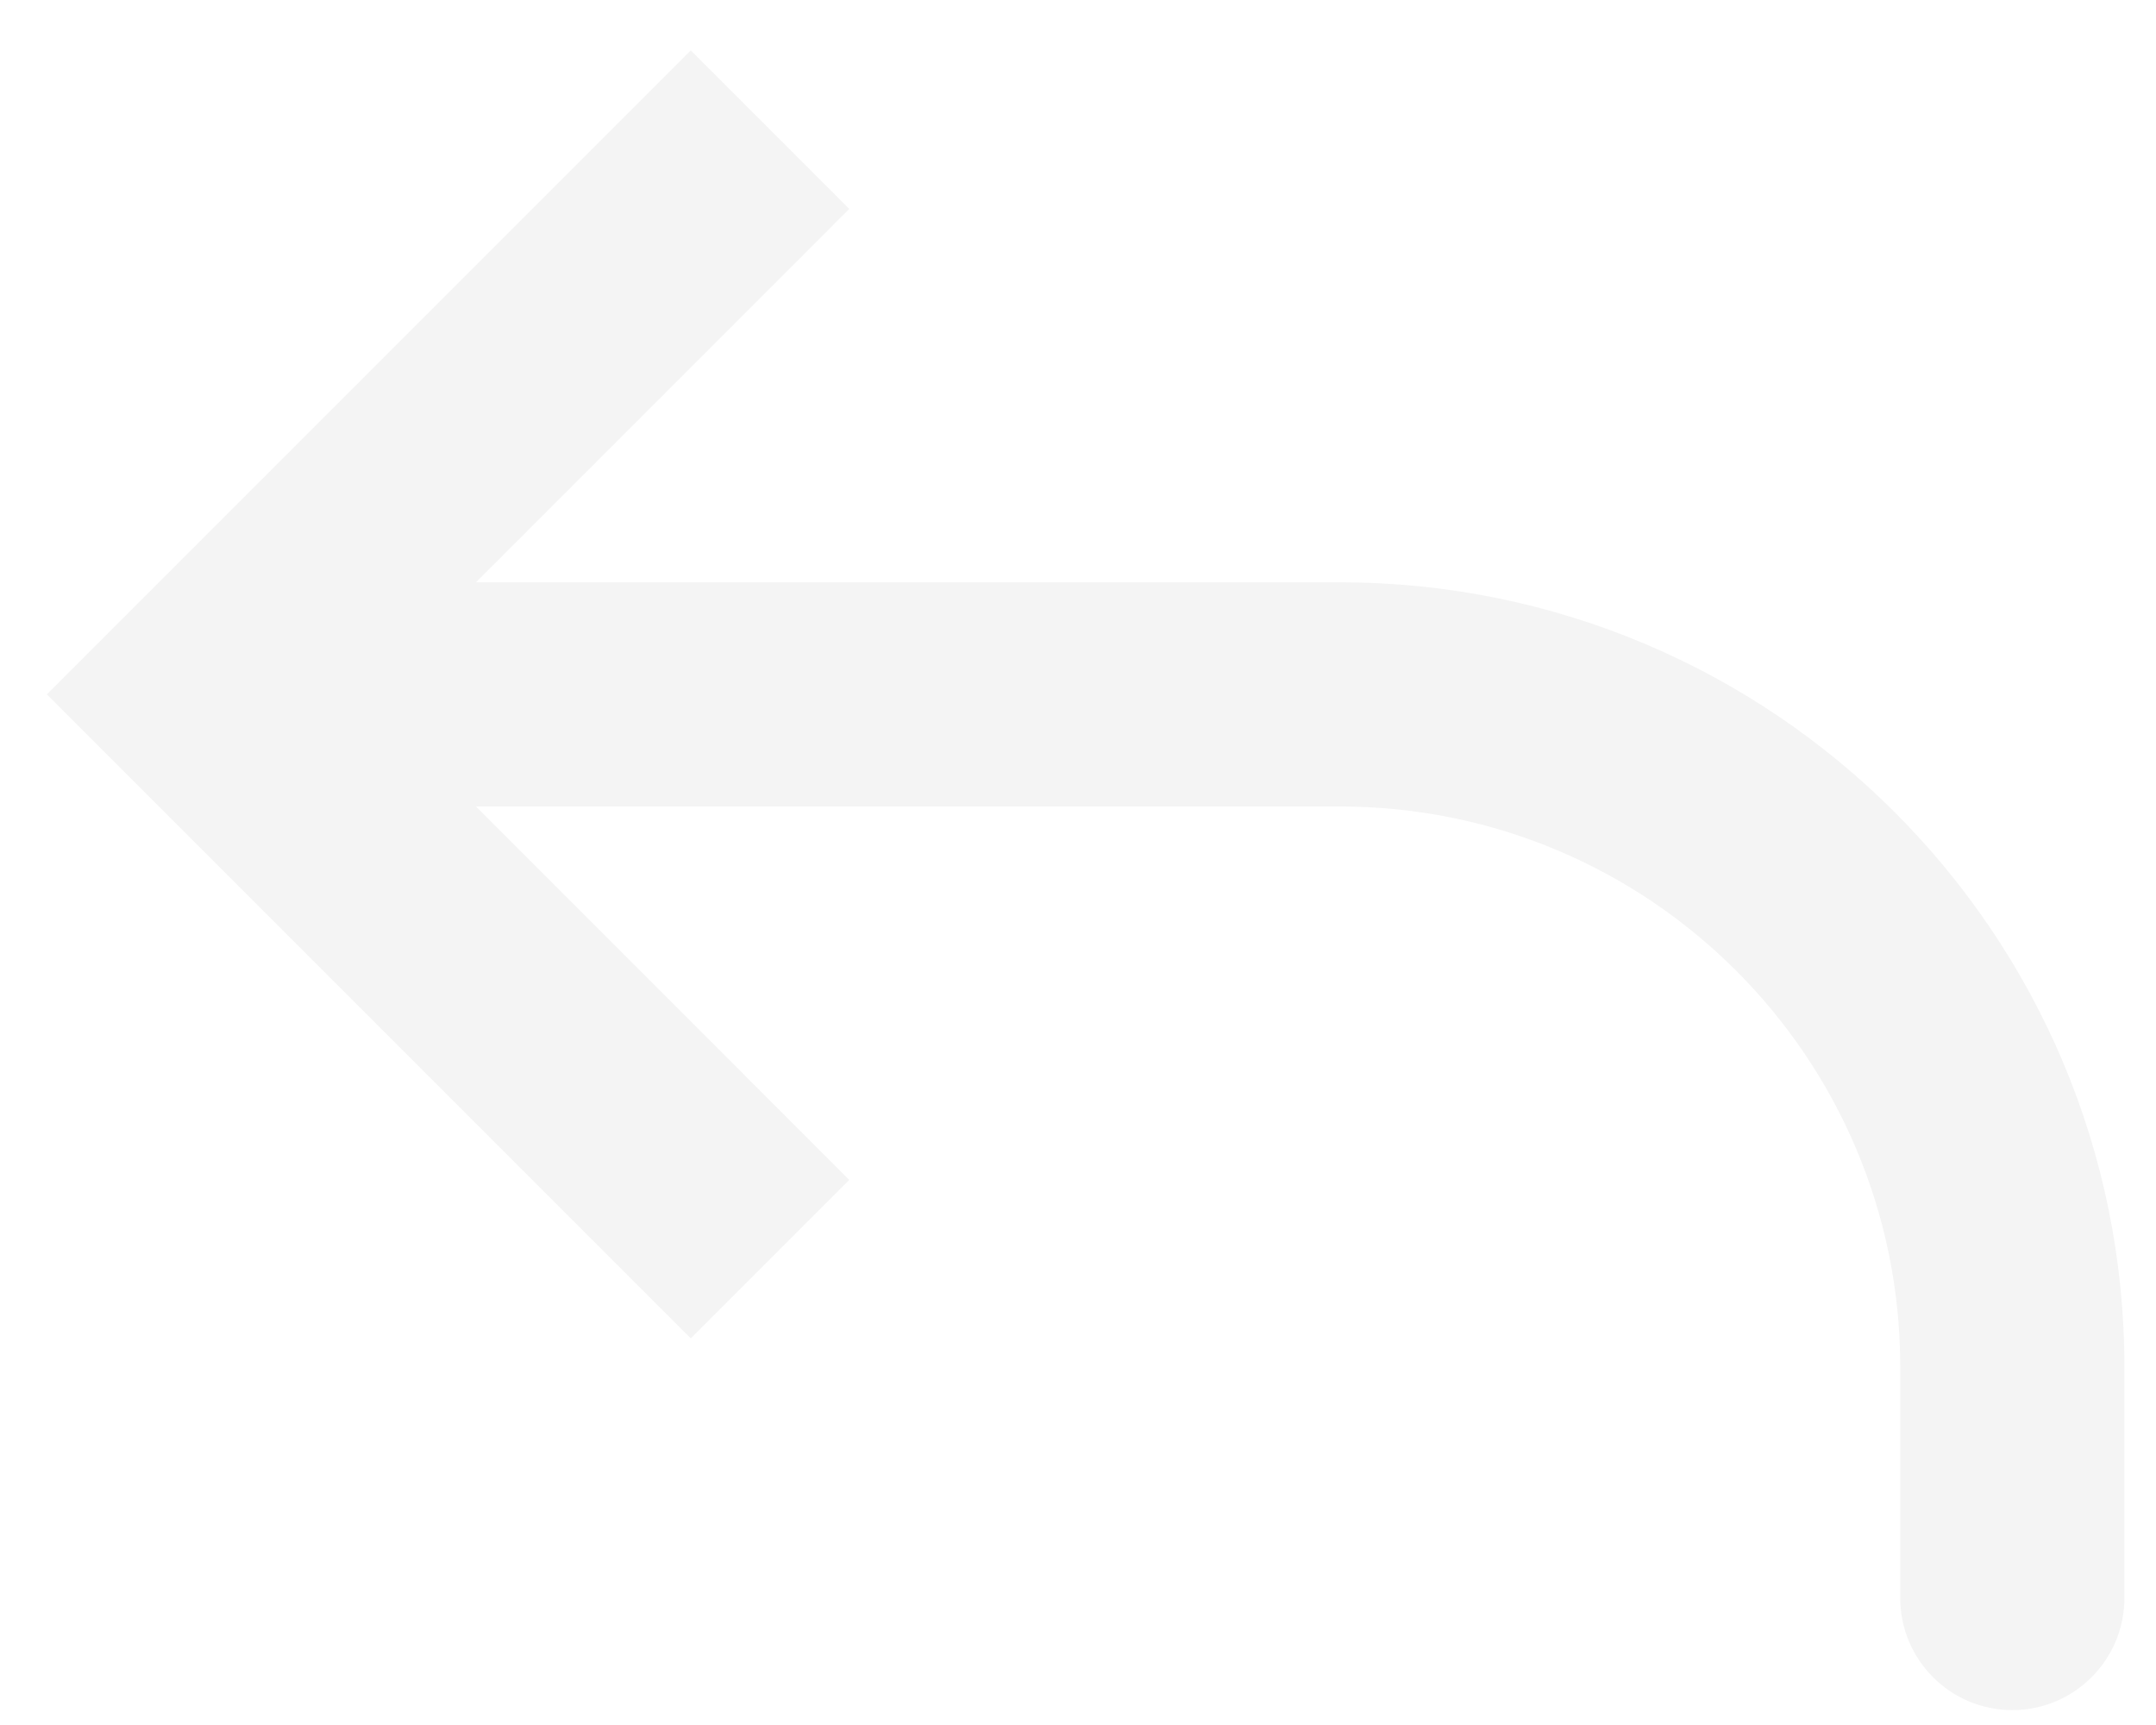
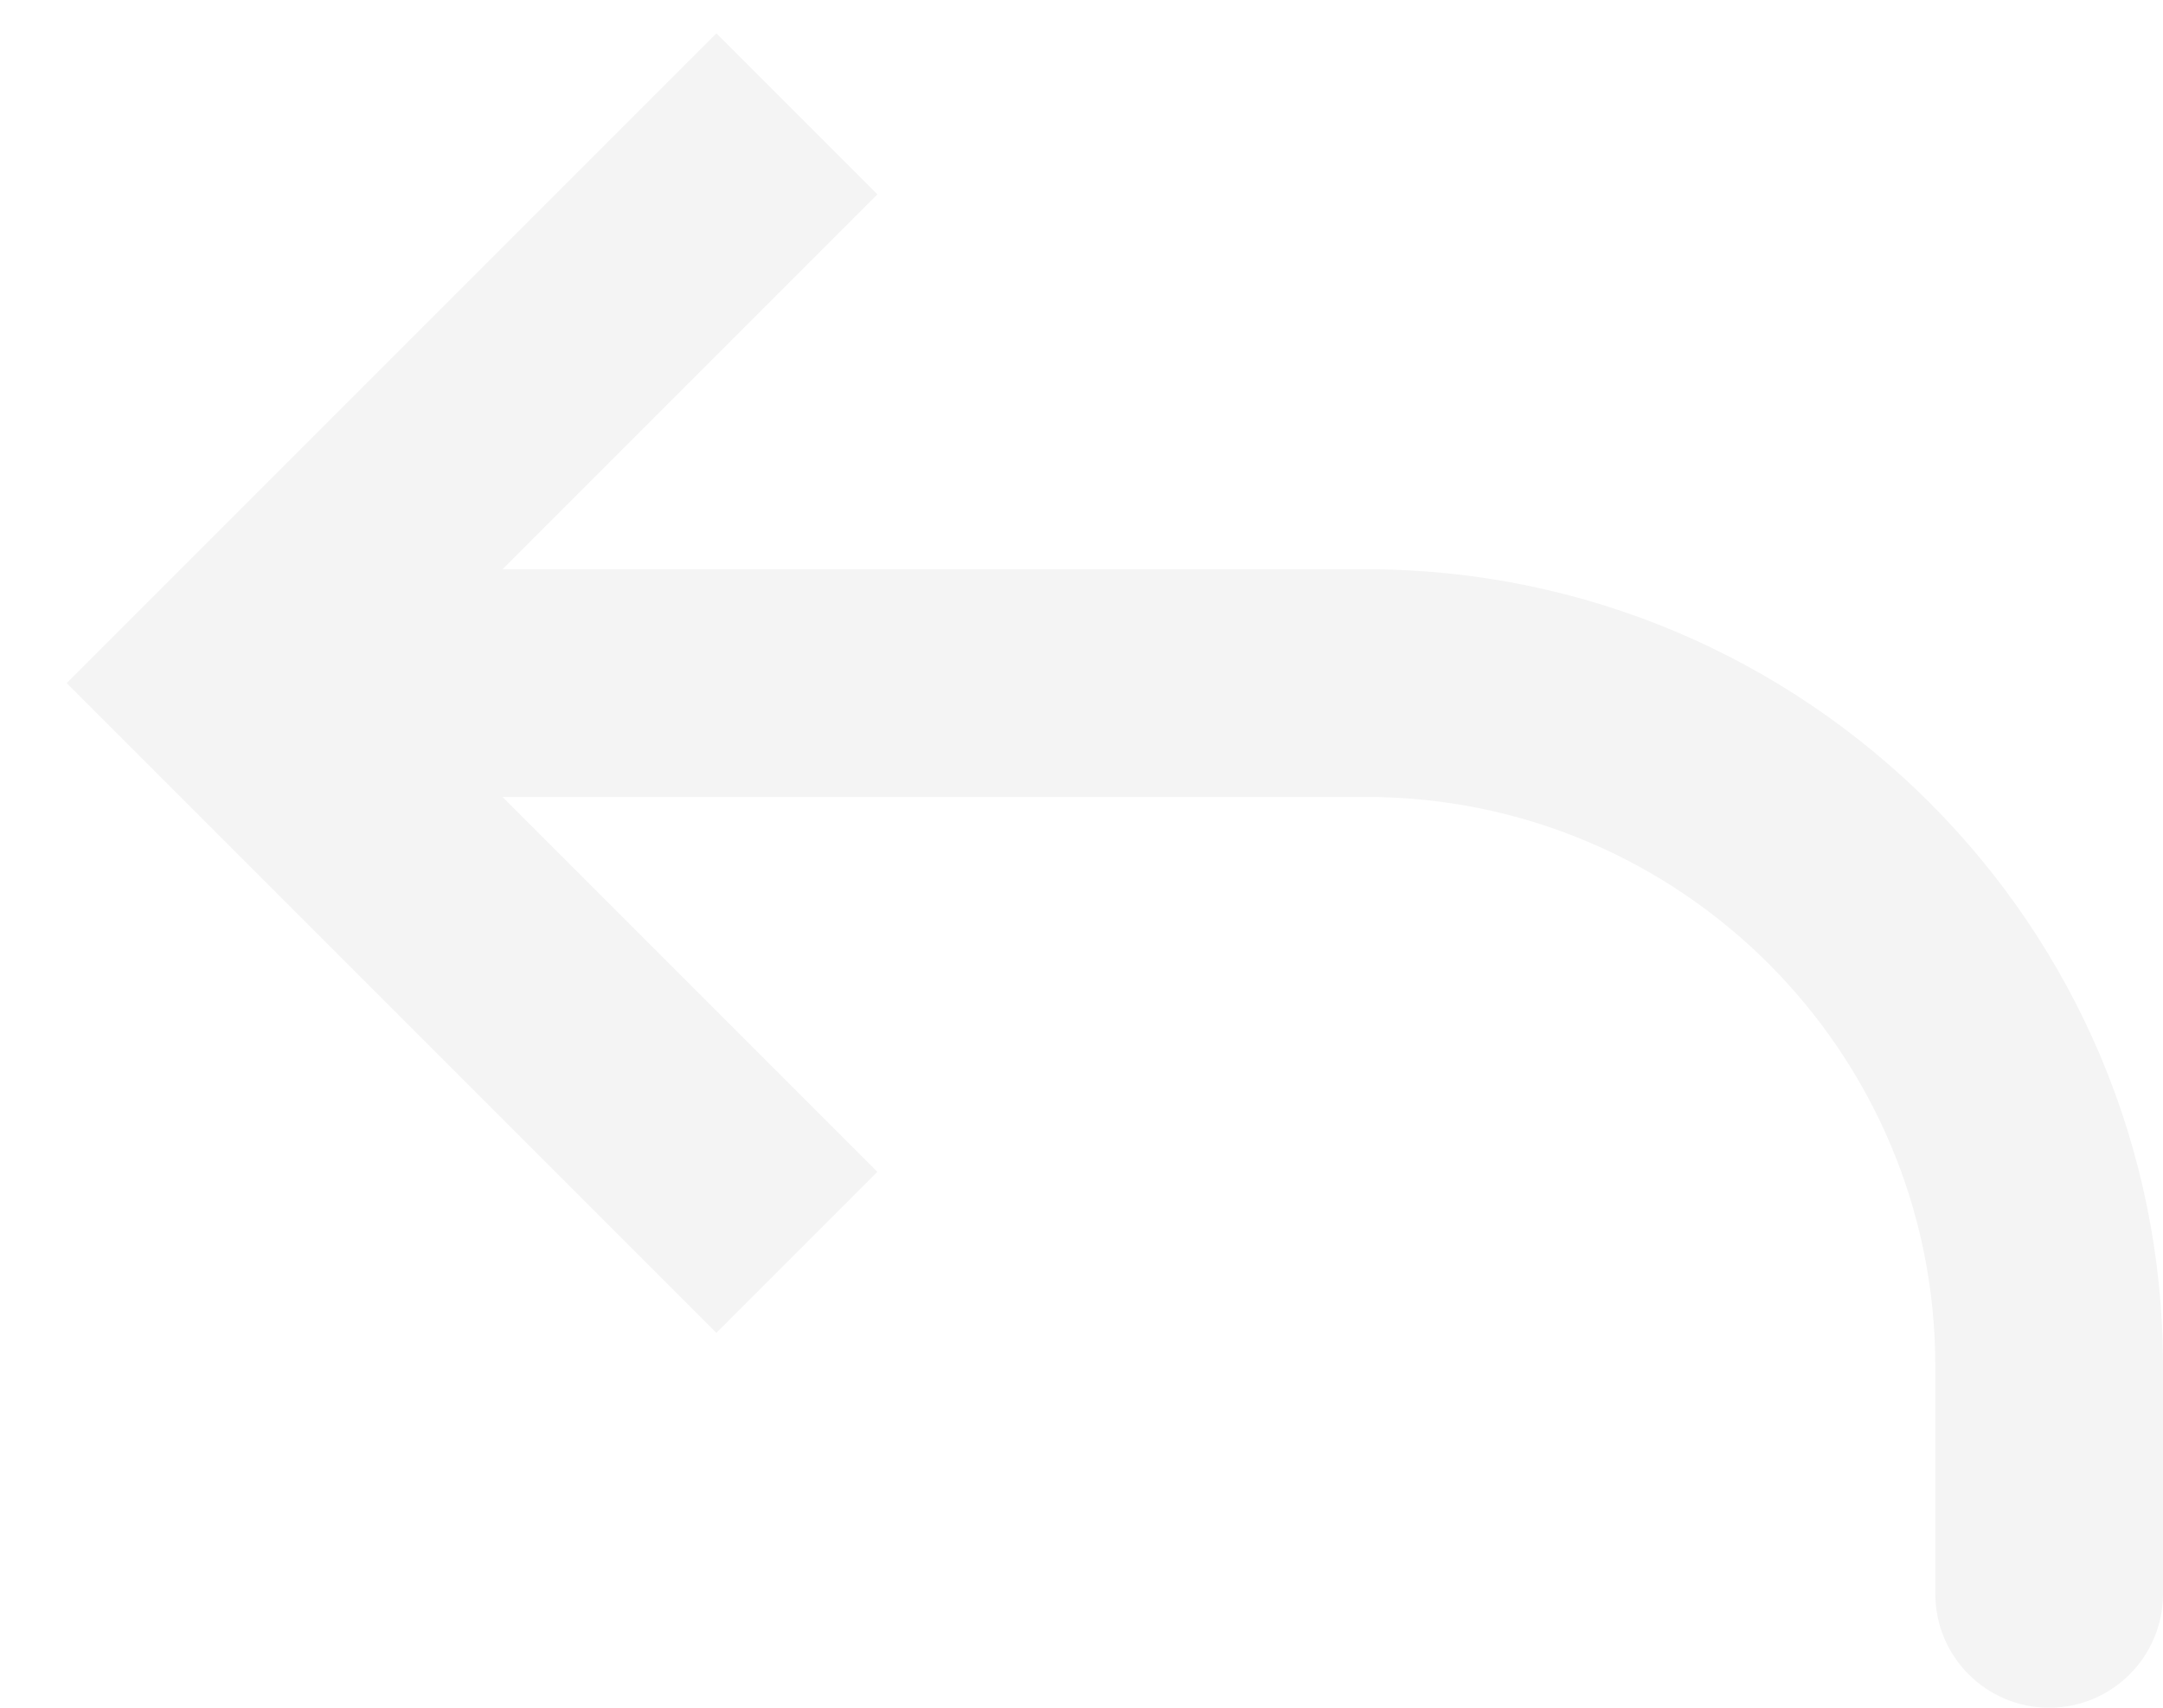
- <svg xmlns="http://www.w3.org/2000/svg" width="35" height="28" viewBox="0 0 35 28" fill="none">
-   <path d="M3.334 11.271L2.047 12.558L0.761 11.271L2.047 9.985L3.334 11.271ZM34.487 25.938C34.487 26.943 33.672 27.758 32.667 27.758C31.663 27.758 30.848 26.943 30.848 25.938L34.487 25.938ZM11.214 21.725L2.047 12.558L4.621 9.985L13.787 19.152L11.214 21.725ZM2.047 9.985L11.214 0.818L13.787 3.391L4.621 12.558L2.047 9.985ZM3.334 9.452L21.751 9.452L21.751 13.091L3.334 13.091L3.334 9.452ZM34.487 22.188L34.487 25.938L30.848 25.938L30.848 22.188L34.487 22.188ZM21.751 9.452C28.785 9.452 34.487 15.154 34.487 22.188L30.848 22.188C30.848 17.164 26.775 13.091 21.751 13.091L21.751 9.452Z" fill="#F4F4F4" />
+ <svg xmlns="http://www.w3.org/2000/svg" width="19" height="15" viewBox="0 0 19 15" fill="none">
+   <path d="M2 6L1.293 6.707L0.586 6L1.293 5.293L2 6ZM19 14C19 14.552 18.552 15 18 15C17.448 15 17 14.552 17 14L19 14ZM6.293 11.707L1.293 6.707L2.707 5.293L7.707 10.293L6.293 11.707ZM1.293 5.293L6.293 0.293L7.707 1.707L2.707 6.707L1.293 5.293ZM2 5L12 5L12 7L2 7L2 5ZM19 12L19 14L17 14L17 12L19 12ZM12 5C15.866 5 19 8.134 19 12L17 12C17 9.239 14.761 7 12 7L12 5Z" fill="#F4F4F4" />
</svg>
